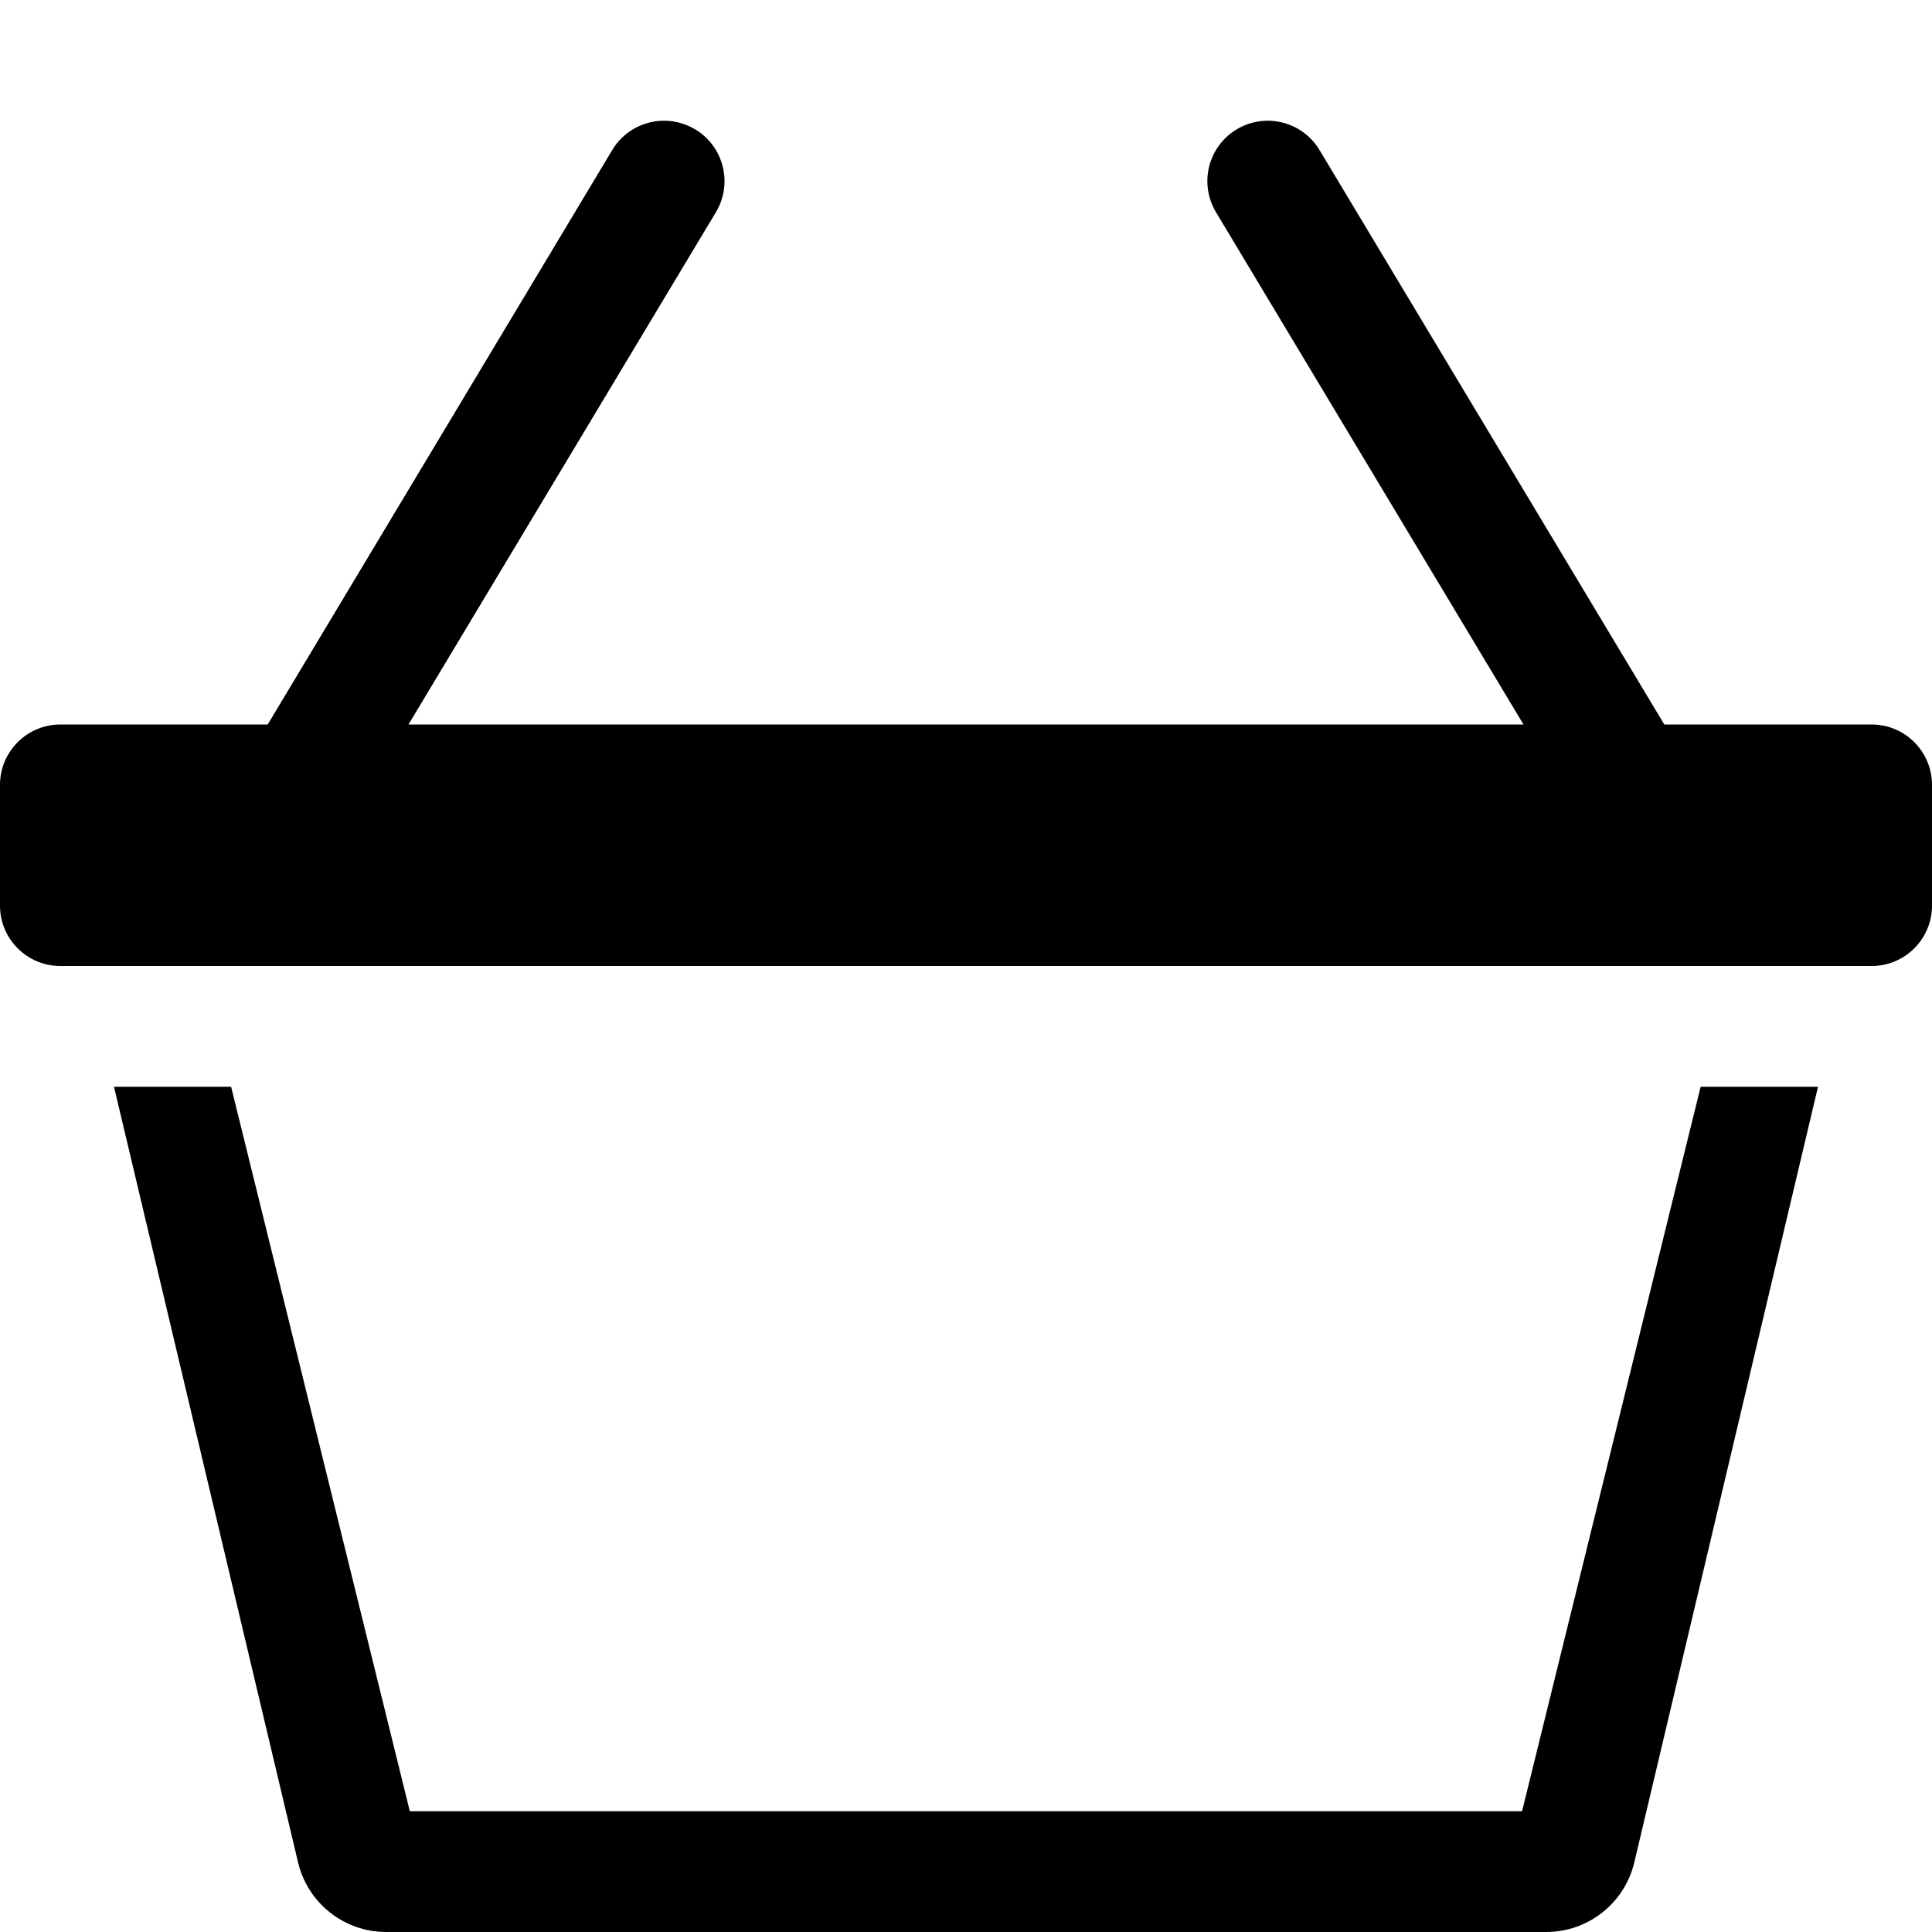
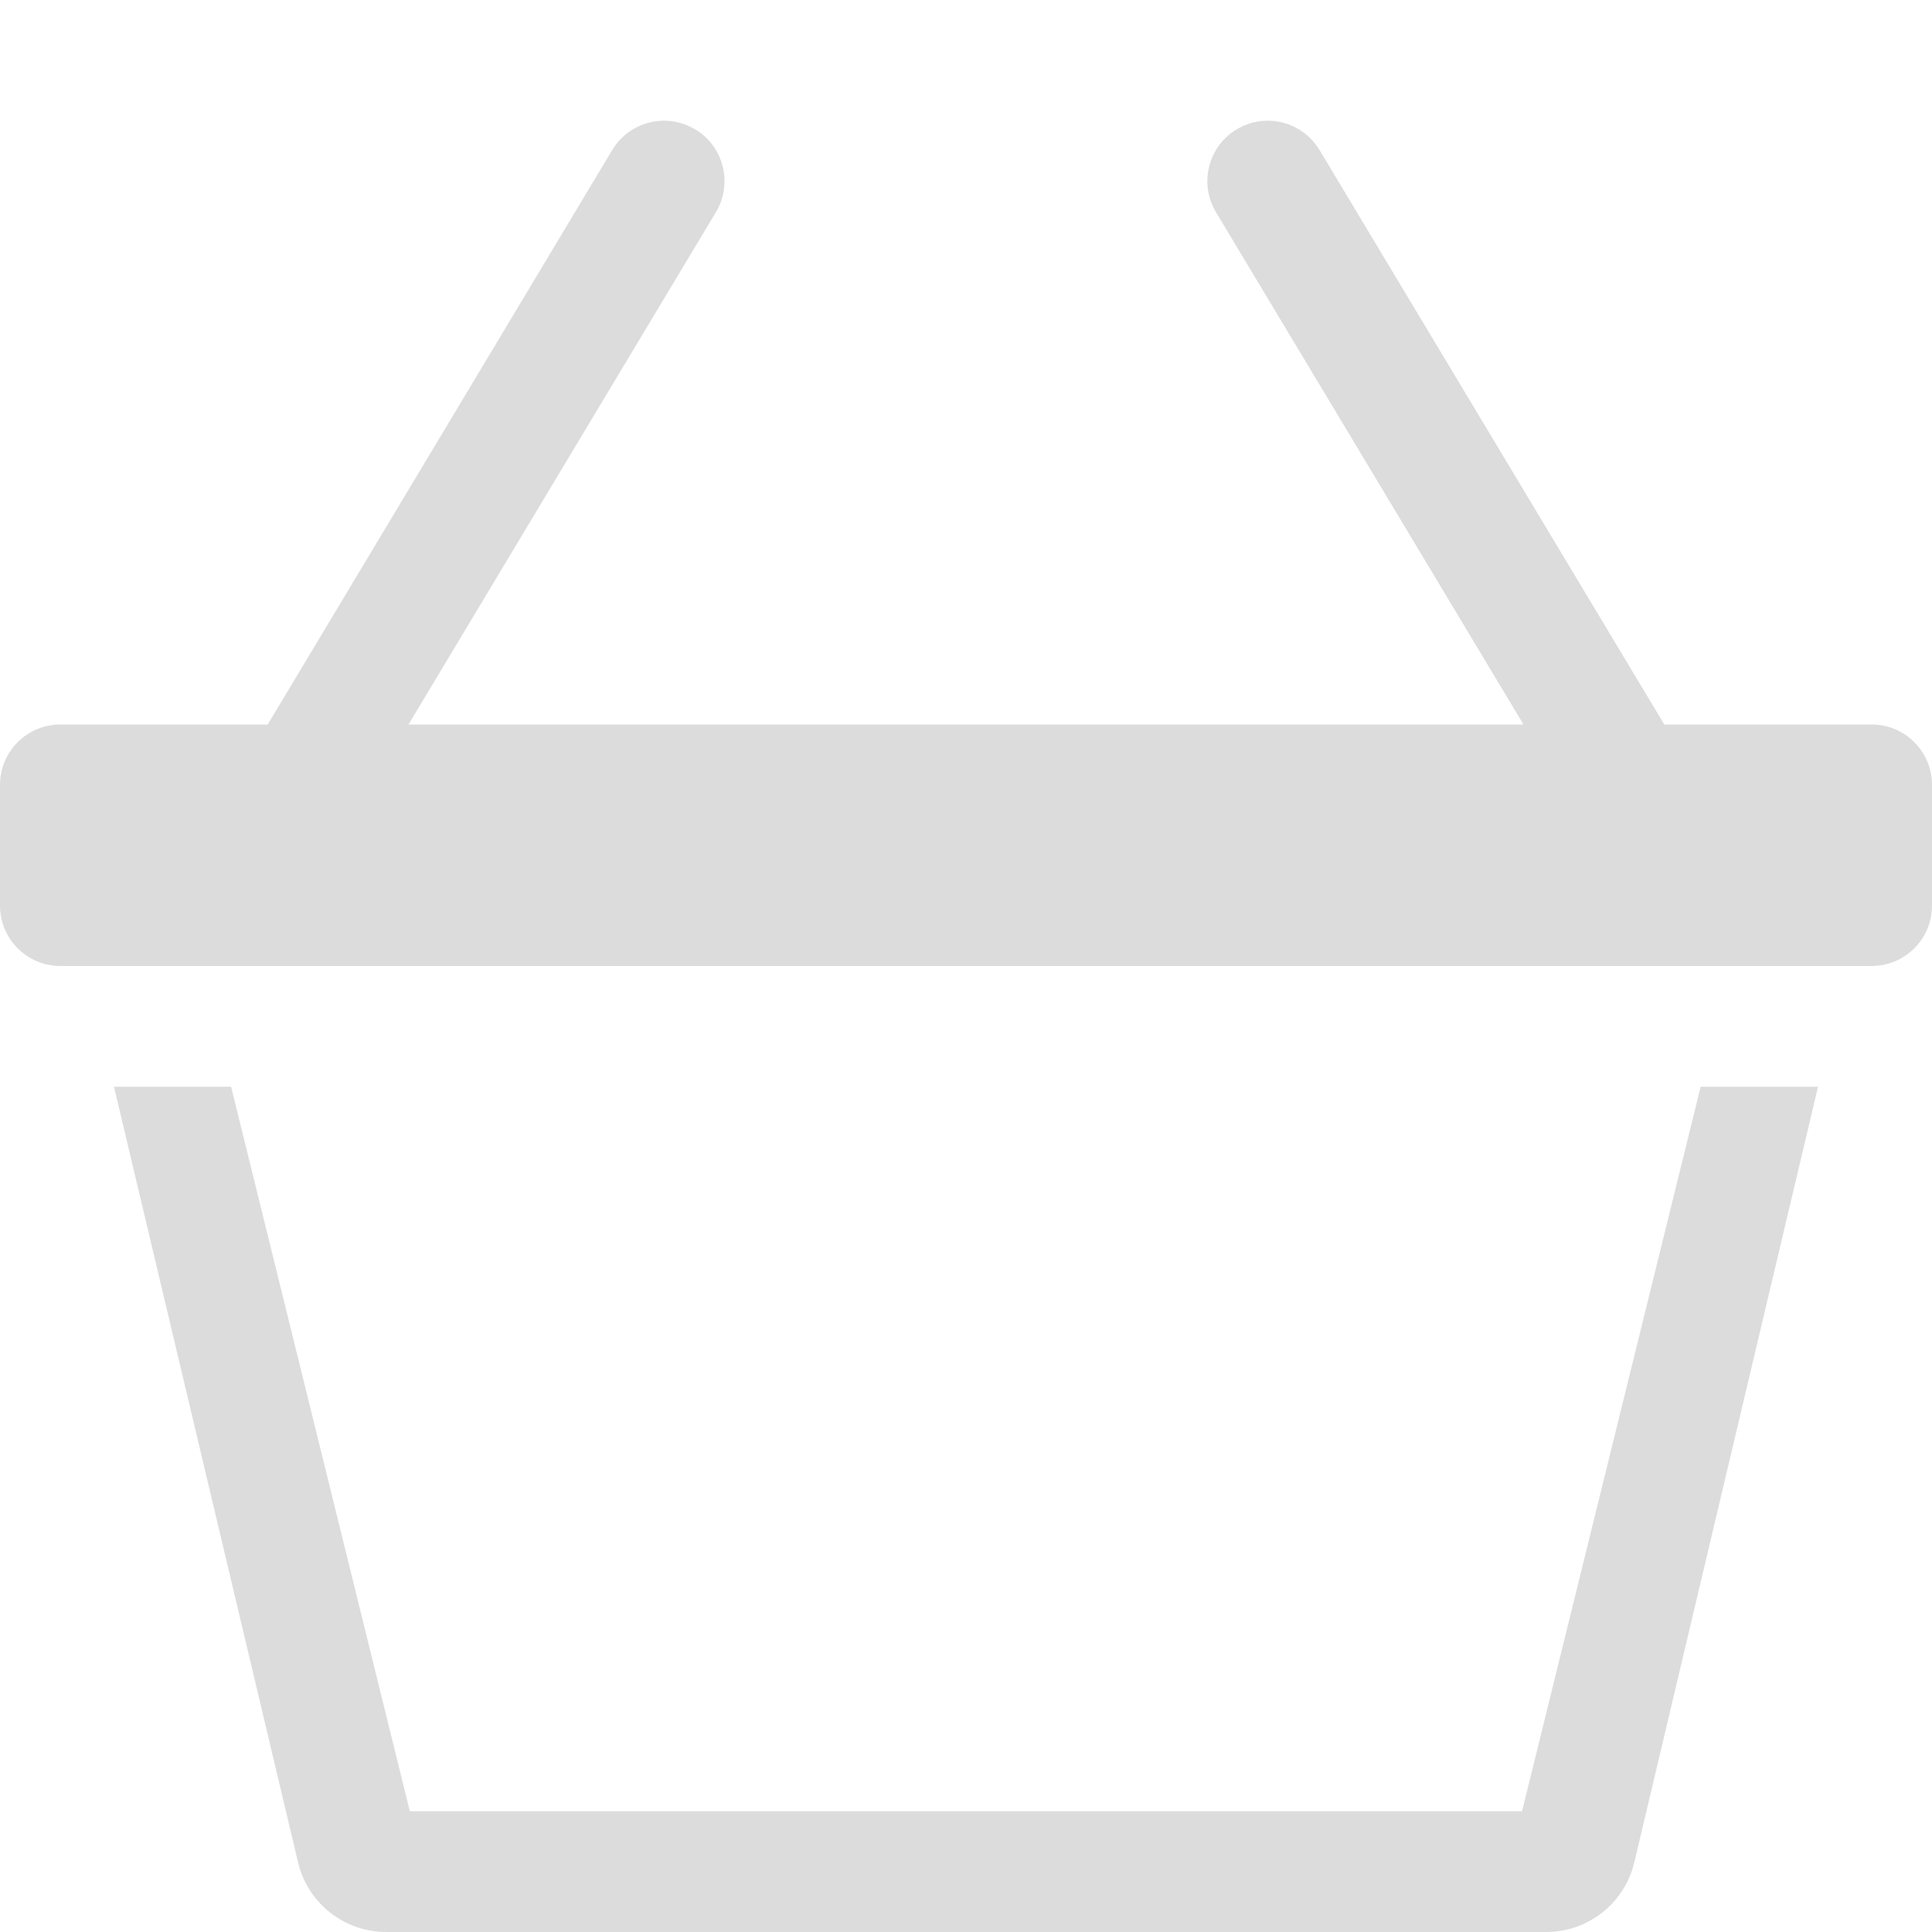
- <svg xmlns="http://www.w3.org/2000/svg" width="16" height="16" fill="currentColor" class="bi bi-basket3" viewBox="0 0 16 16">
+ <svg xmlns="http://www.w3.org/2000/svg" width="16" height="16" fill="Gainsboro" class="bi bi-basket3" viewBox="0 0 16 16">
  <path d="M5.757 1.071a.5.5 0 0 1 .172.686L3.383 6h9.234L10.07 1.757a.5.5 0 1 1 .858-.514L13.783 6H15.5a.5.5 0 0 1 .5.5v1a.5.5 0 0 1-.5.5H.5a.5.5 0 0 1-.5-.5v-1A.5.5 0 0 1 .5 6h1.717L5.07 1.243a.5.5 0 0 1 .686-.172zM3.394 15l-1.48-6h-.97l1.525 6.426a.75.75 0 0 0 .729.574h9.606a.75.75 0 0 0 .73-.574L15.056 9h-.972l-1.479 6h-9.21z" />
</svg>
